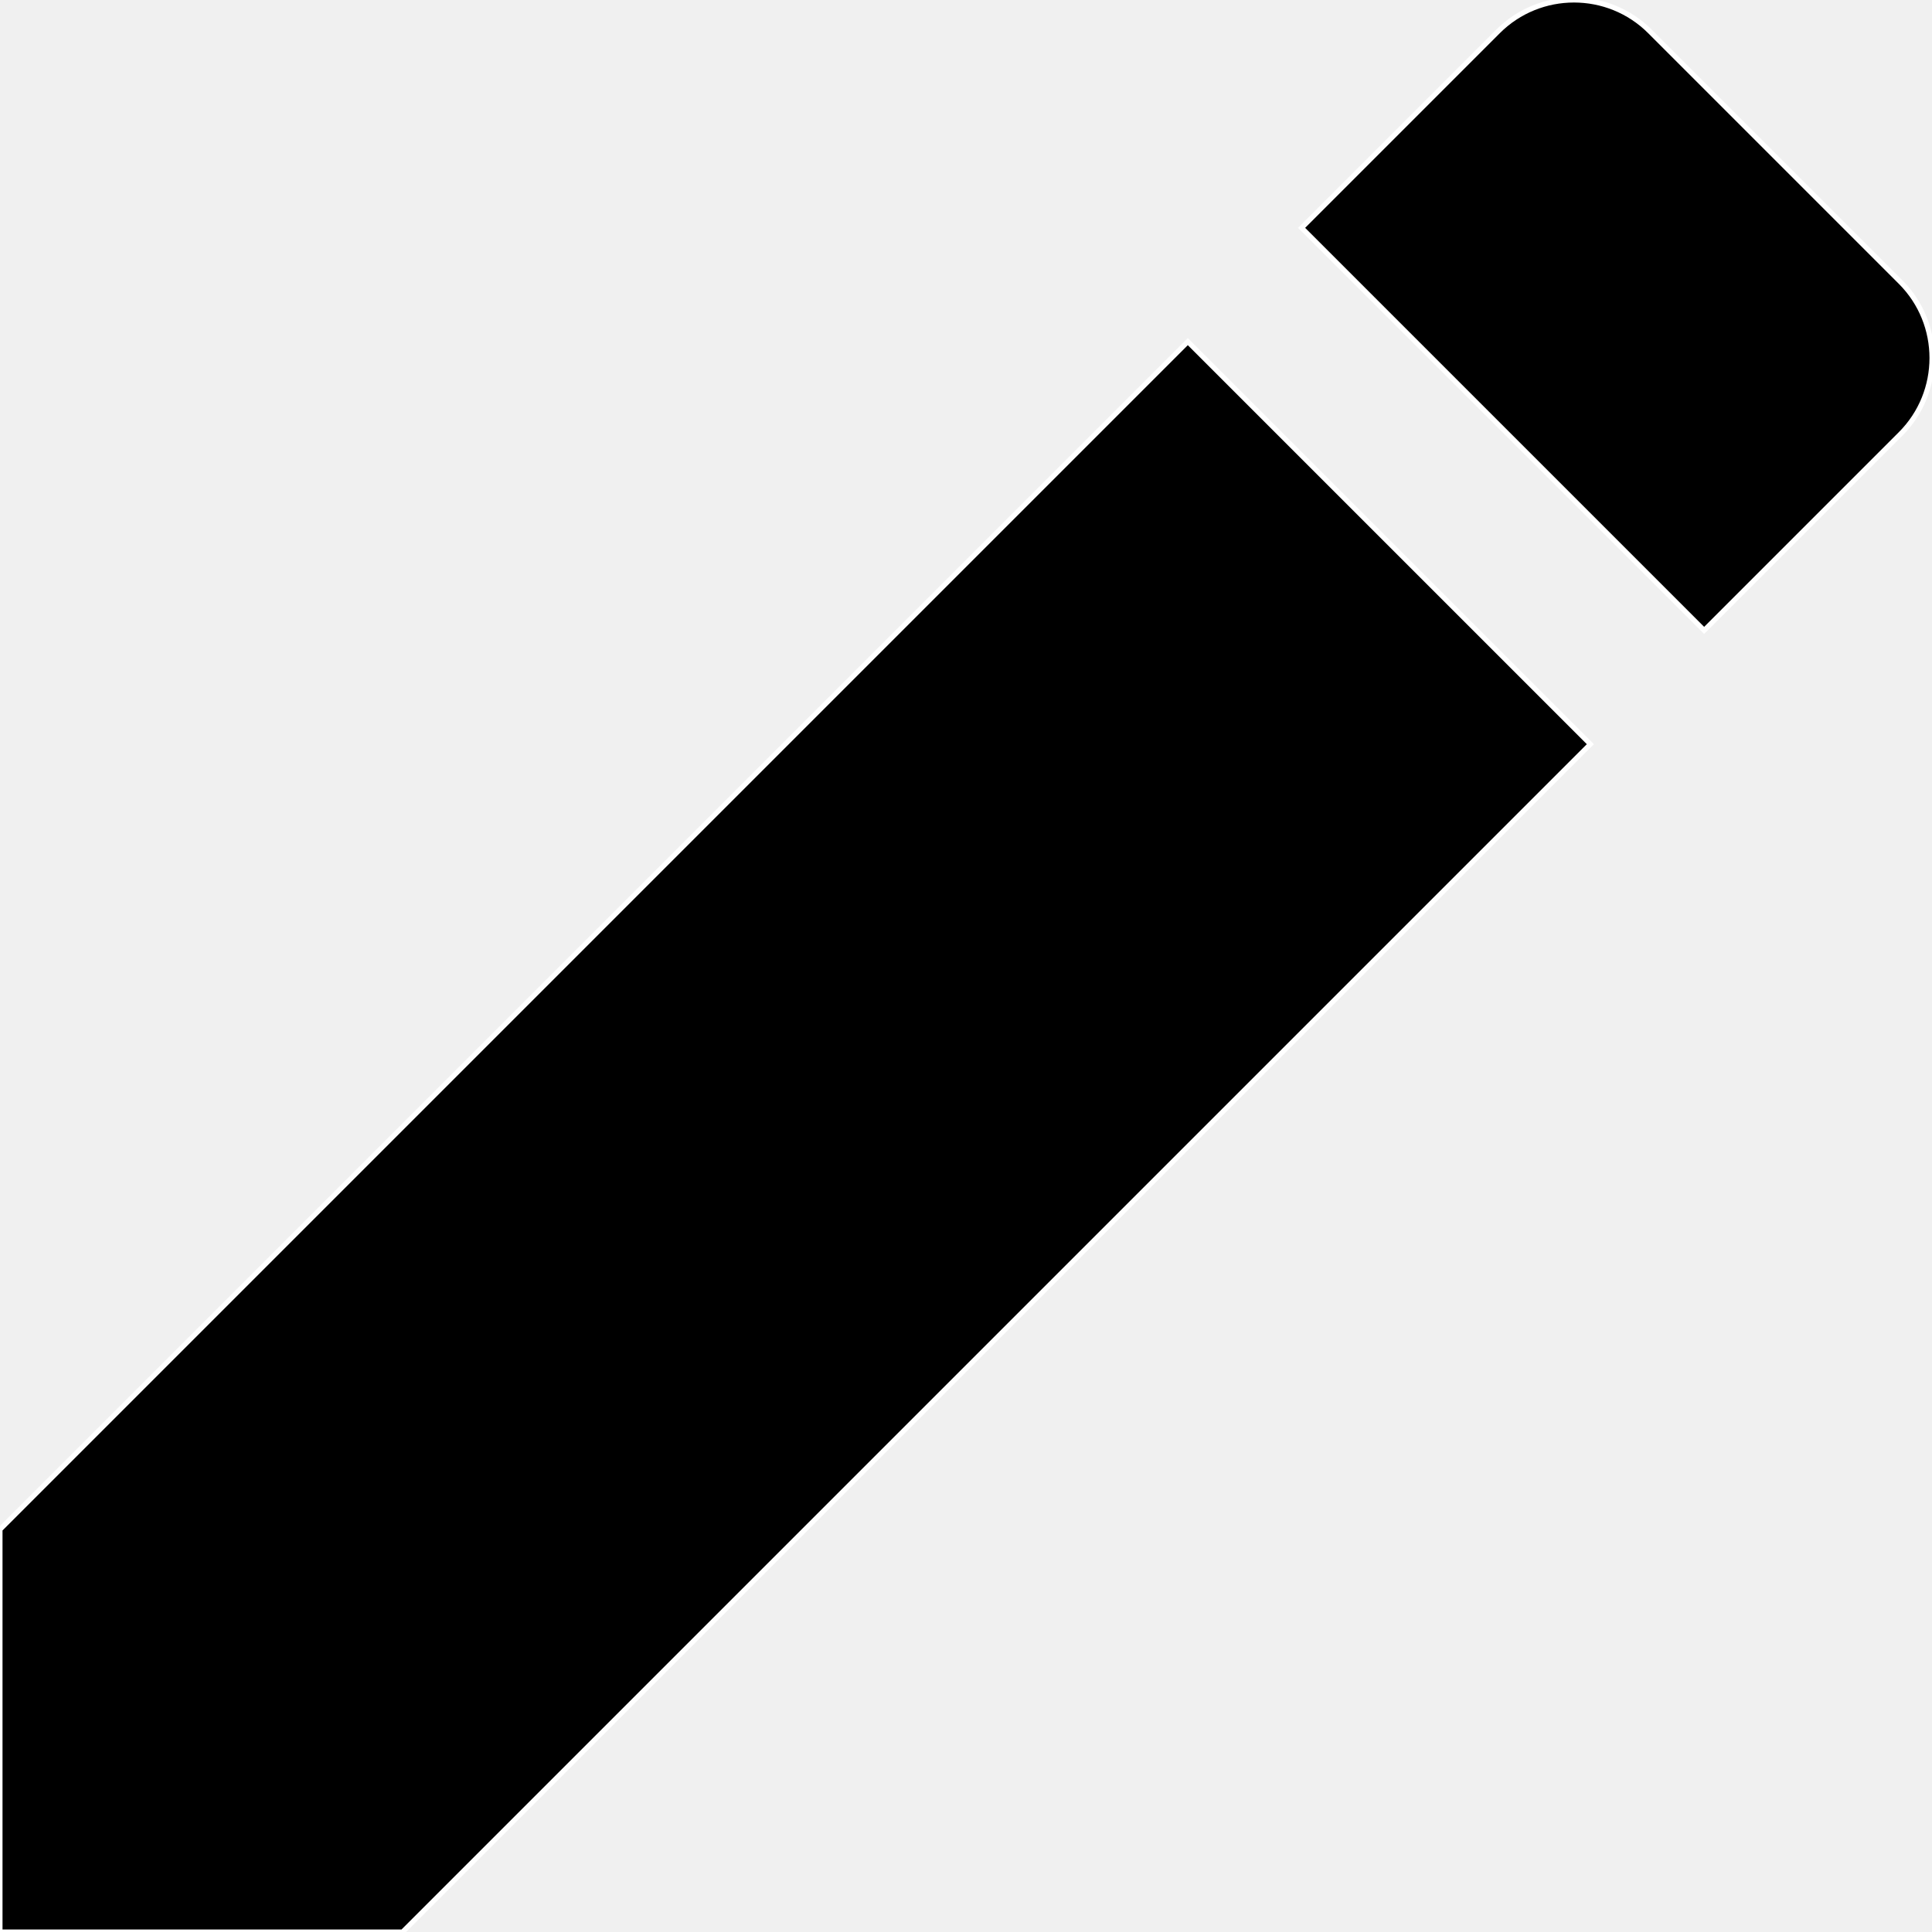
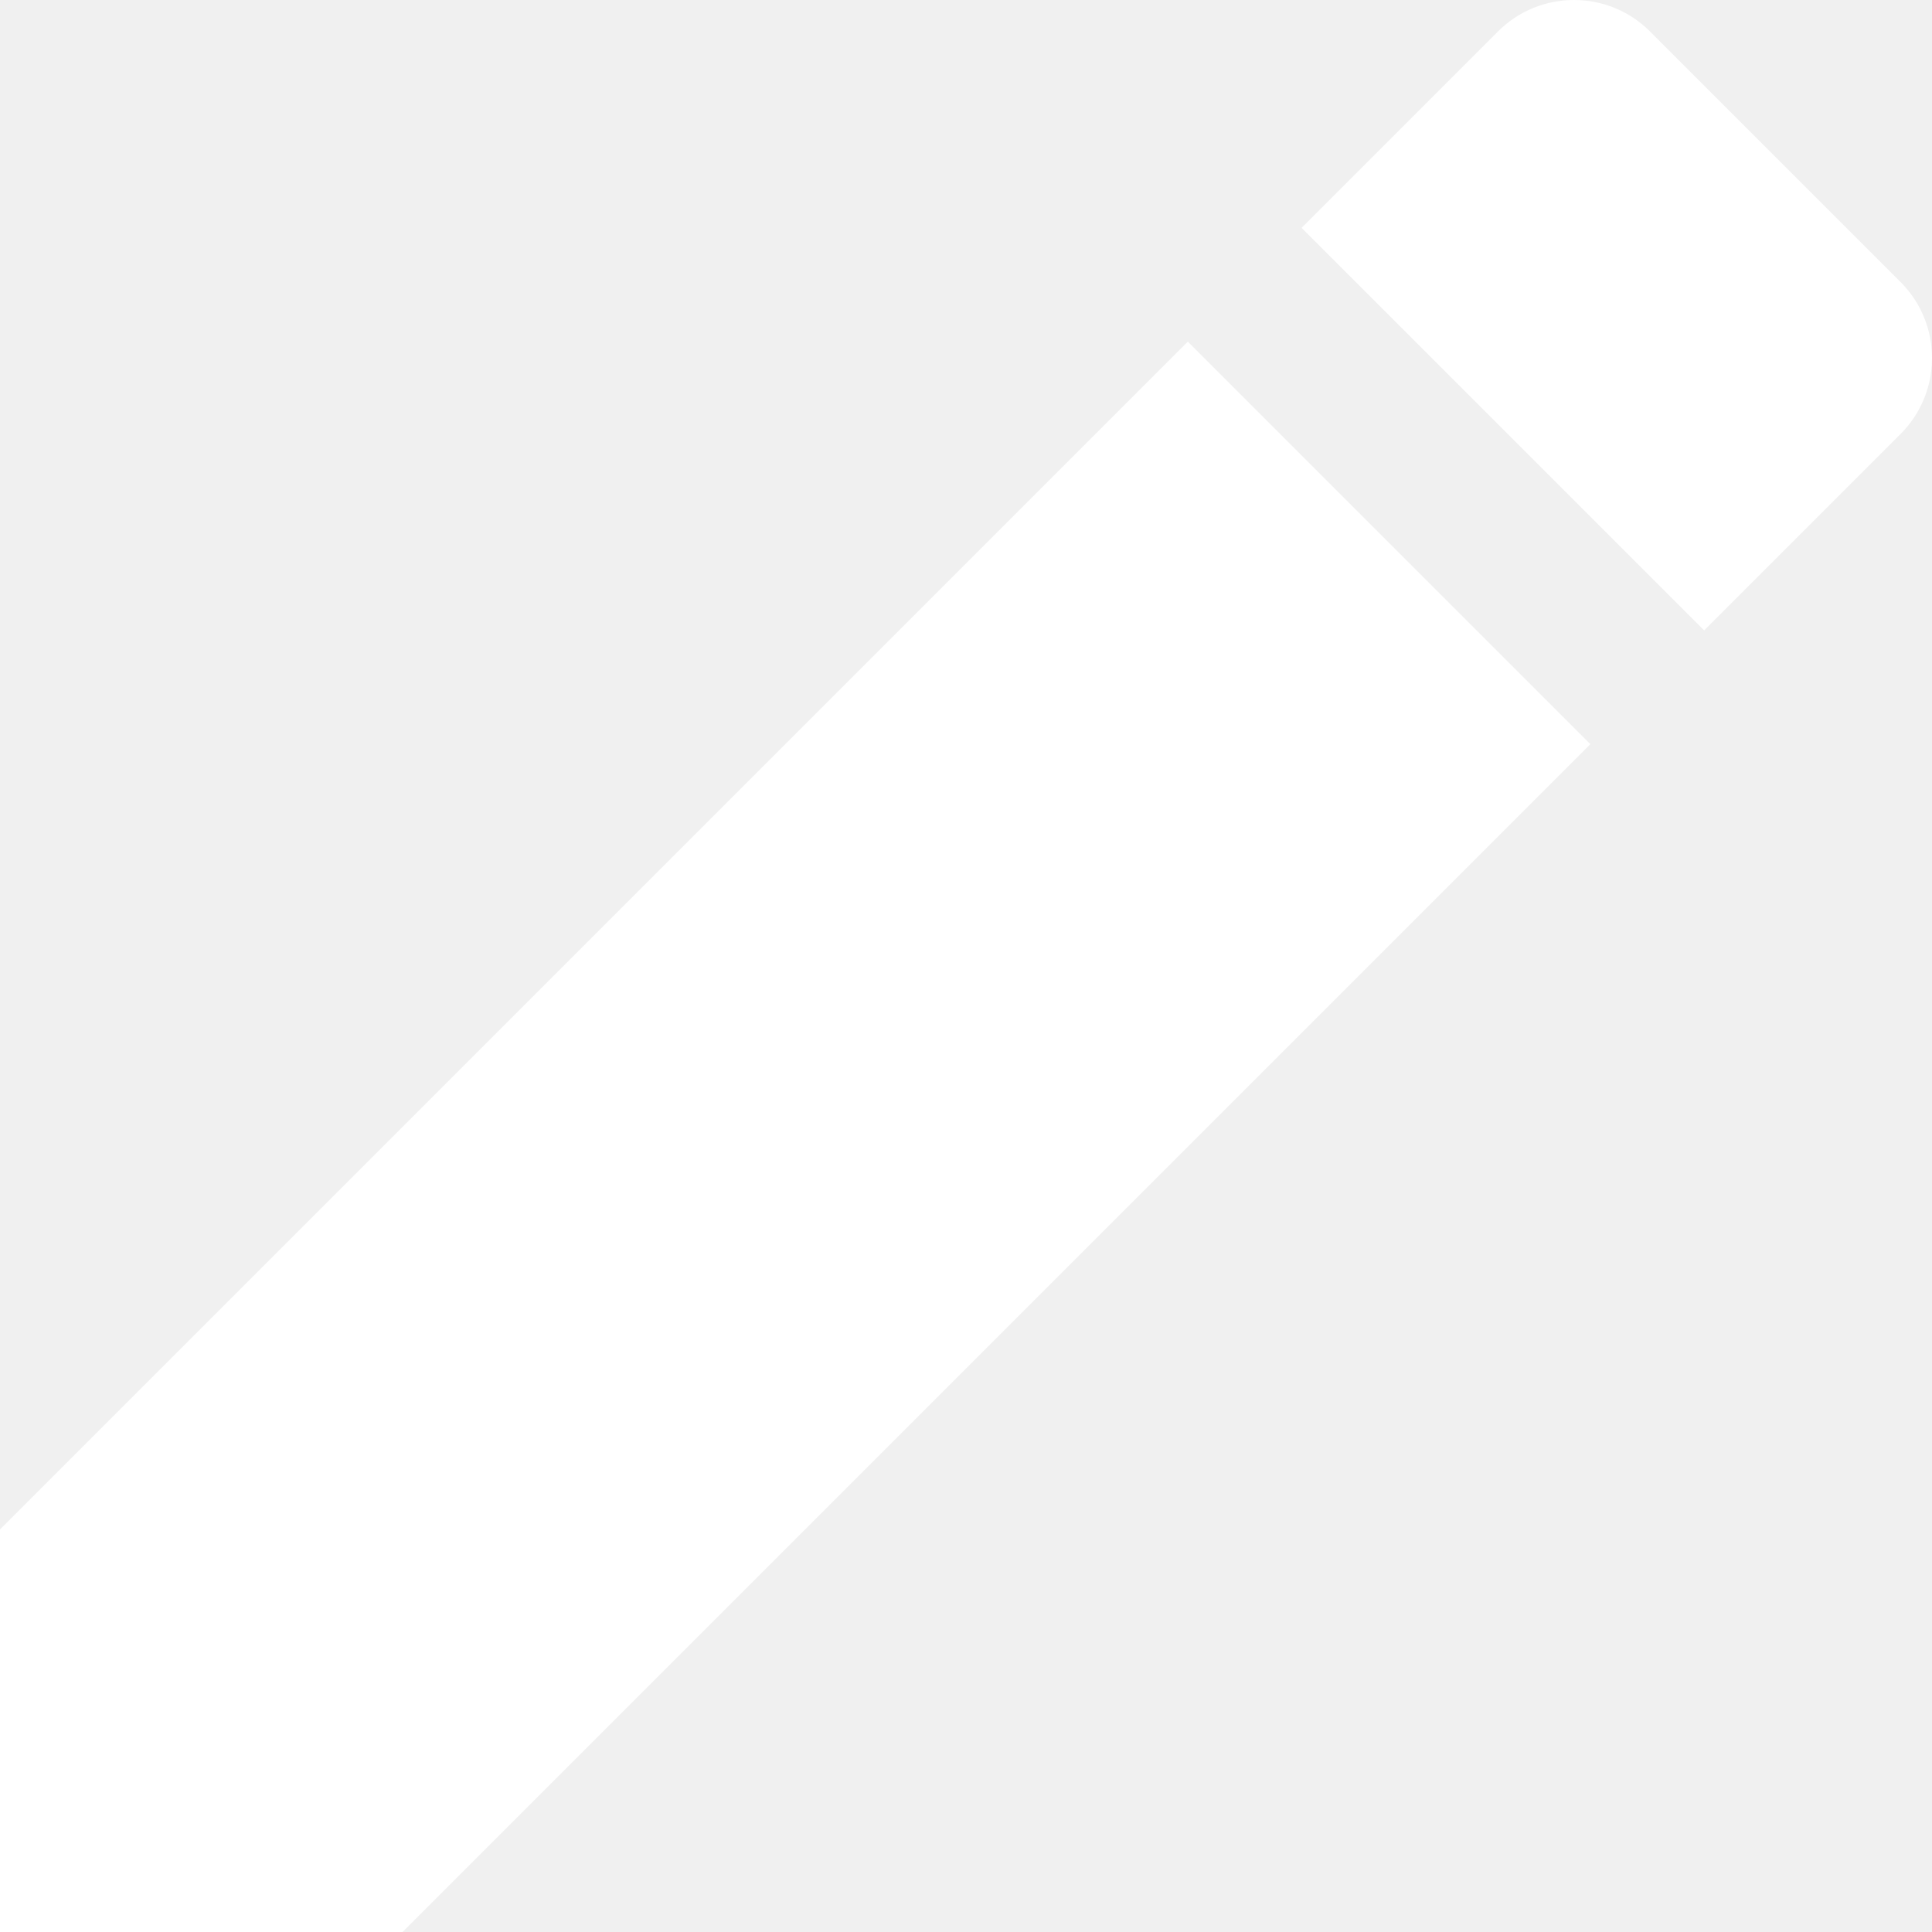
- <svg xmlns="http://www.w3.org/2000/svg" version="1.1" id="Capa_1" x="0px" y="0px" stroke="#FFF" viewBox="0 0 383.947 383.947" style="enable-background:new 0 0 383.947 383.947;" xml:space="preserve">
+ <svg xmlns="http://www.w3.org/2000/svg" version="1.1" id="Capa_1" x="0px" y="0px" fill="white" viewBox="0 0 383.947 383.947" style="enable-background:new 0 0 383.947 383.947;" xml:space="preserve">
  <g>
    <g>
      <g>
        <polygon points="0,303.947 0,383.947 80,383.947 316.053,147.893 236.053,67.893    " />
        <path d="M377.707,56.053L327.893,6.24c-8.32-8.32-21.867-8.32-30.187,0l-39.04,39.04l80,80l39.04-39.04     C386.027,77.92,386.027,64.373,377.707,56.053z" />
      </g>
    </g>
  </g>
  <g>
</g>
  <g>
</g>
  <g>
</g>
  <g>
</g>
  <g>
</g>
  <g>
</g>
  <g>
</g>
  <g>
</g>
  <g>
</g>
  <g>
</g>
  <g>
</g>
  <g>
</g>
  <g>
</g>
  <g>
</g>
  <g>
</g>
</svg>
